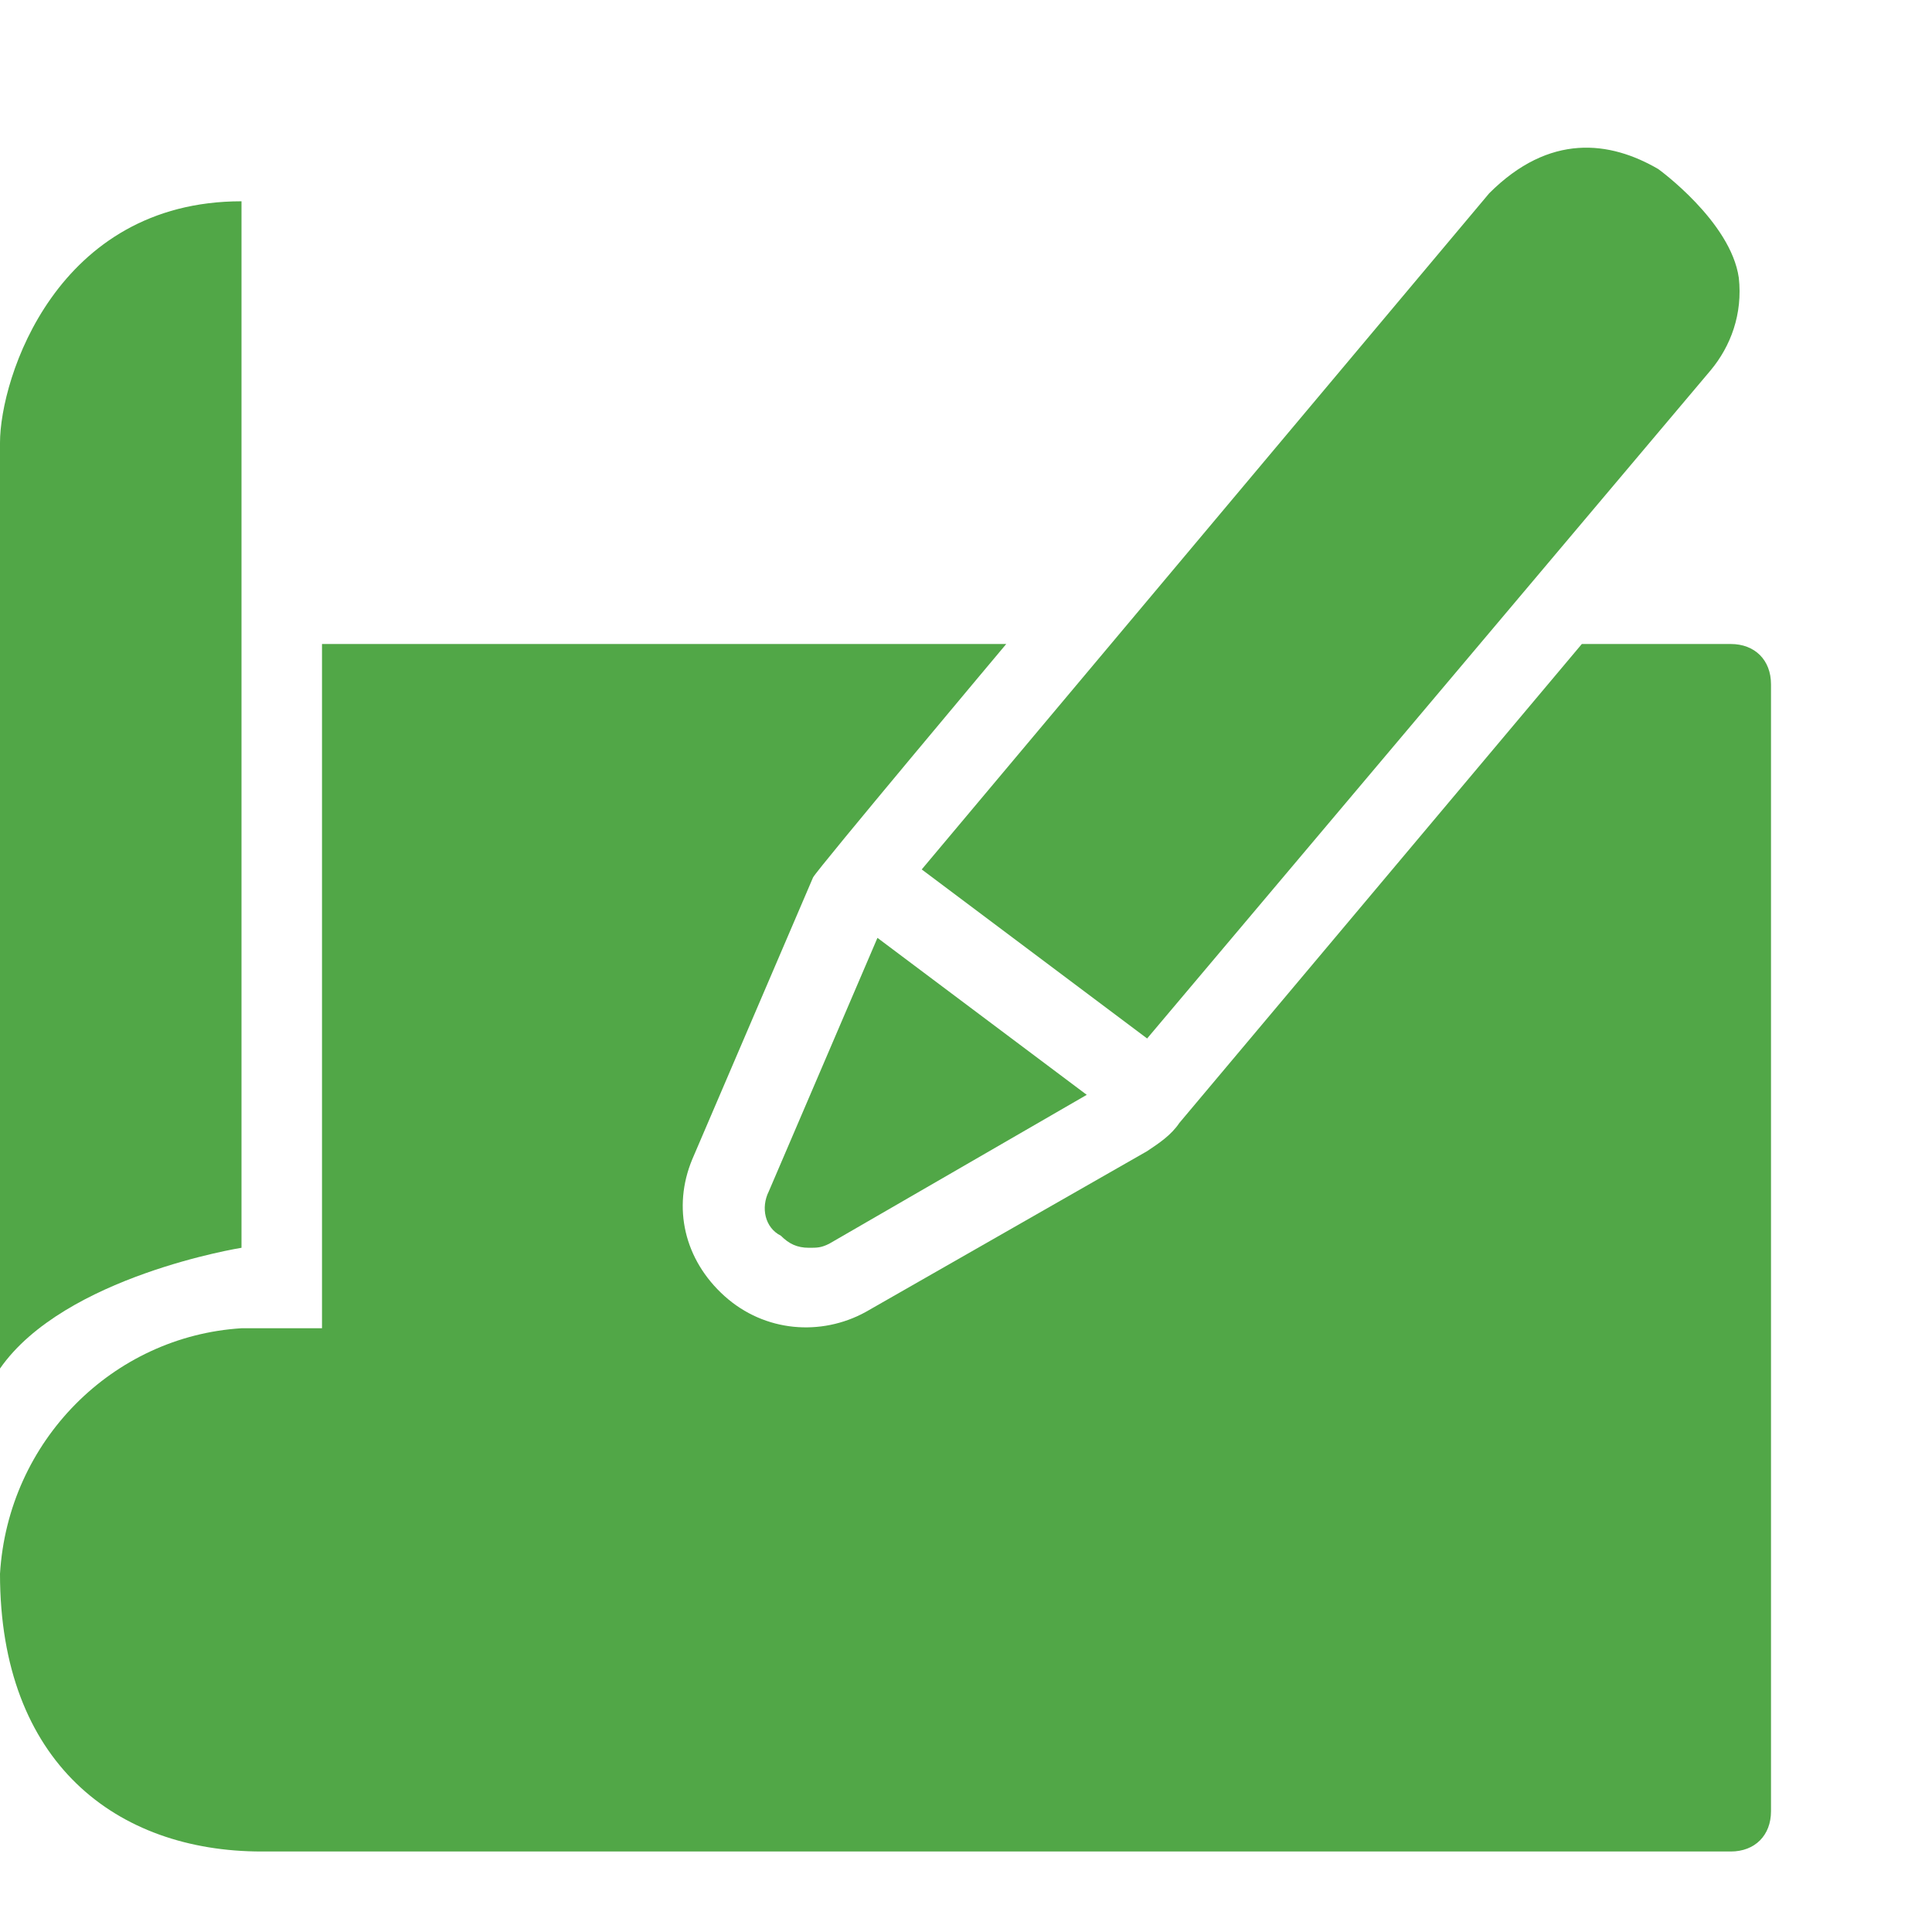
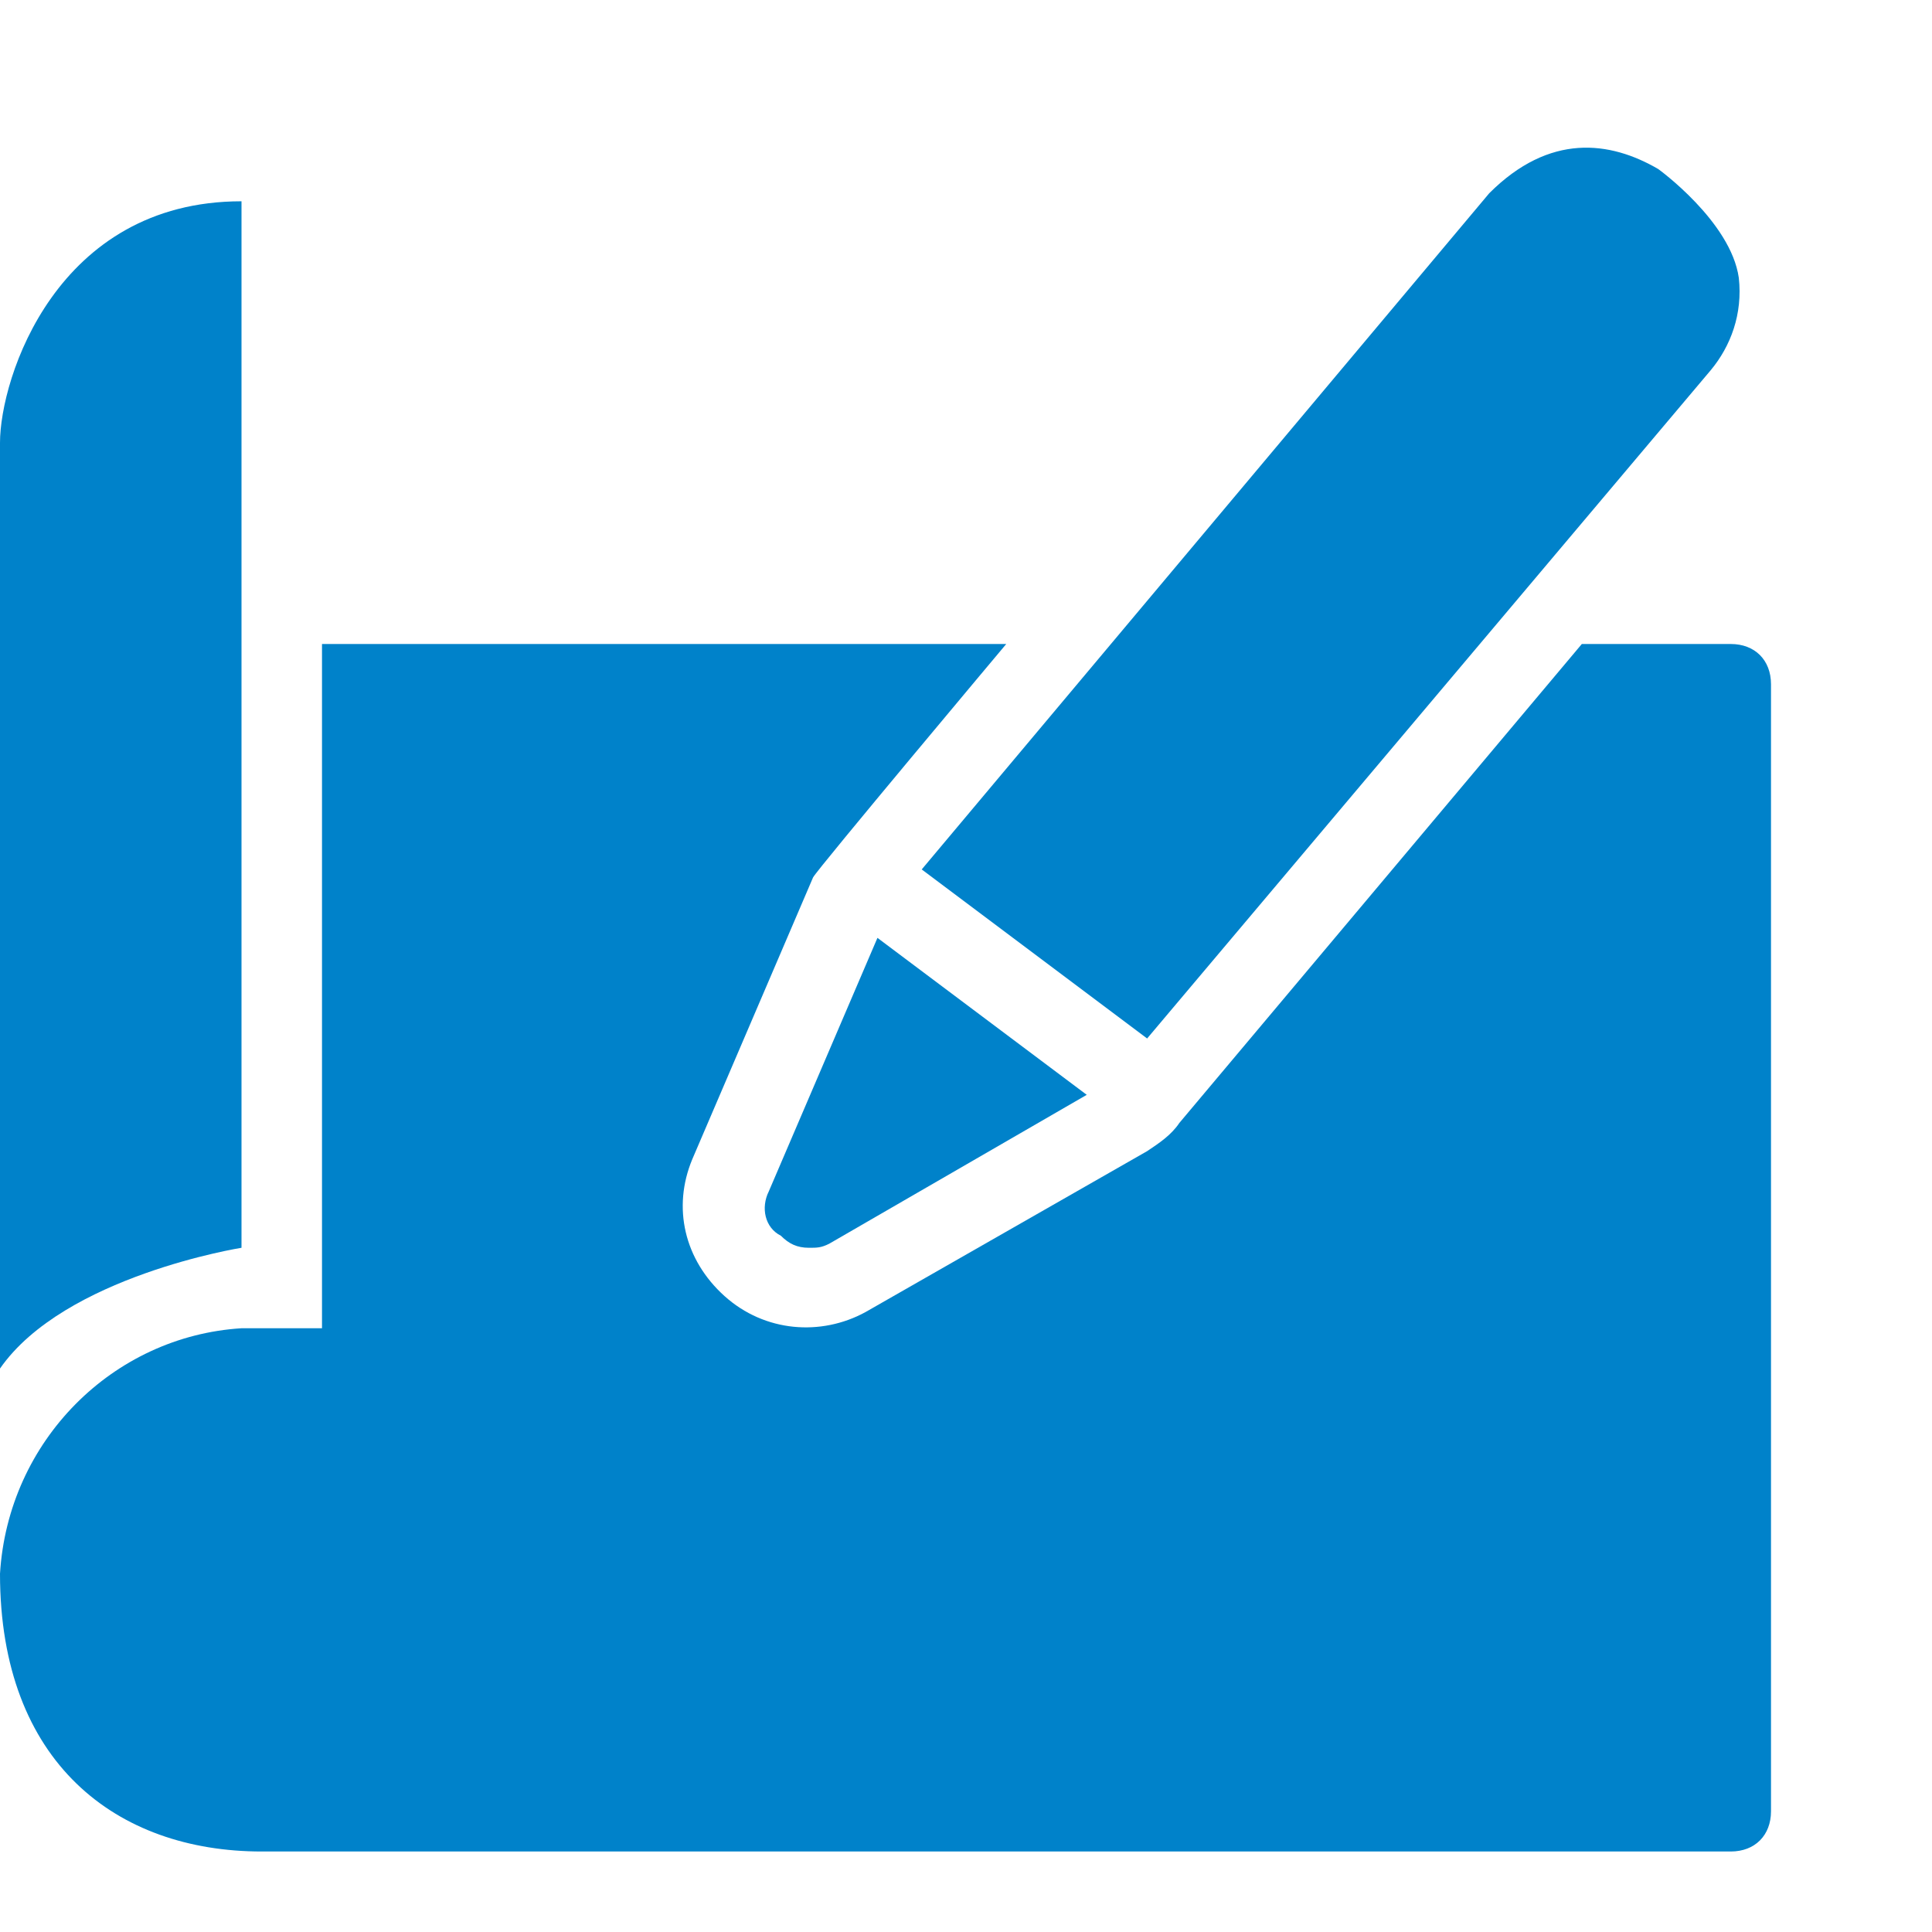
<svg xmlns="http://www.w3.org/2000/svg" width="60" height="60" viewBox="0 0 60 60" fill="none">
-   <path d="M23.875 37.001C23.625 37.501 23.75 38.126 24.25 38.376C24.5 38.626 24.75 38.751 25.125 38.751C25.375 38.751 25.5 38.751 25.75 38.626L33.75 34.001L27.25 29.126L23.875 37.001ZM35.625 32.251L53.125 11.501C53.75 10.751 54.125 9.751 54 8.626C53.75 6.876 51.5 5.251 51.5 5.251C50 4.376 48.125 4.126 46.25 6.001L28.625 27.001L35.625 32.251ZM7.5 38.751V6.251C1.75 6.251 0 11.751 0 13.751V42.501C2 39.626 7.5 38.751 7.5 38.751Z" fill="#51A747" />
-   <path d="M53.75 20H49.125L36.625 34.875C36.375 35.25 36 35.5 35.625 35.75L26.875 40.75C25.5 41.5 23.75 41.375 22.5 40.25C21.25 39.125 20.875 37.5 21.5 36L25.25 27.25C25.375 27 31.25 20 31.25 20H10V41.25H7.5C3.5 41.5 0.25 44.75 0 48.875C0 54.75 3.625 57.5 8.125 57.5H53.75C54.5 57.5 55 57 55 56.25V21.25C55 20.5 54.5 20 53.75 20Z" fill="#51A747" />
+   <path d="M23.875 37.001C23.625 37.501 23.75 38.126 24.25 38.376C24.5 38.626 24.75 38.751 25.125 38.751C25.375 38.751 25.5 38.751 25.75 38.626L33.75 34.001L27.25 29.126L23.875 37.001ZM35.625 32.251L53.125 11.501C53.75 10.751 54.125 9.751 54 8.626C53.75 6.876 51.5 5.251 51.5 5.251C50 4.376 48.125 4.126 46.25 6.001L28.625 27.001L35.625 32.251ZM7.5 38.751V6.251C1.75 6.251 0 11.751 0 13.751V42.501C2 39.626 7.5 38.751 7.5 38.751Z" fill="#0082CA" />
+   <path d="M53.75 20H49.125L36.625 34.875C36.375 35.25 36 35.5 35.625 35.75L26.875 40.75C25.5 41.5 23.75 41.375 22.5 40.25C21.25 39.125 20.875 37.5 21.5 36L25.25 27.25C25.375 27 31.25 20 31.25 20H10V41.25H7.5C3.5 41.5 0.25 44.75 0 48.875C0 54.75 3.625 57.5 8.125 57.5H53.75C54.5 57.5 55 57 55 56.25V21.25C55 20.5 54.5 20 53.75 20Z" fill="#0082CA" />
</svg>
